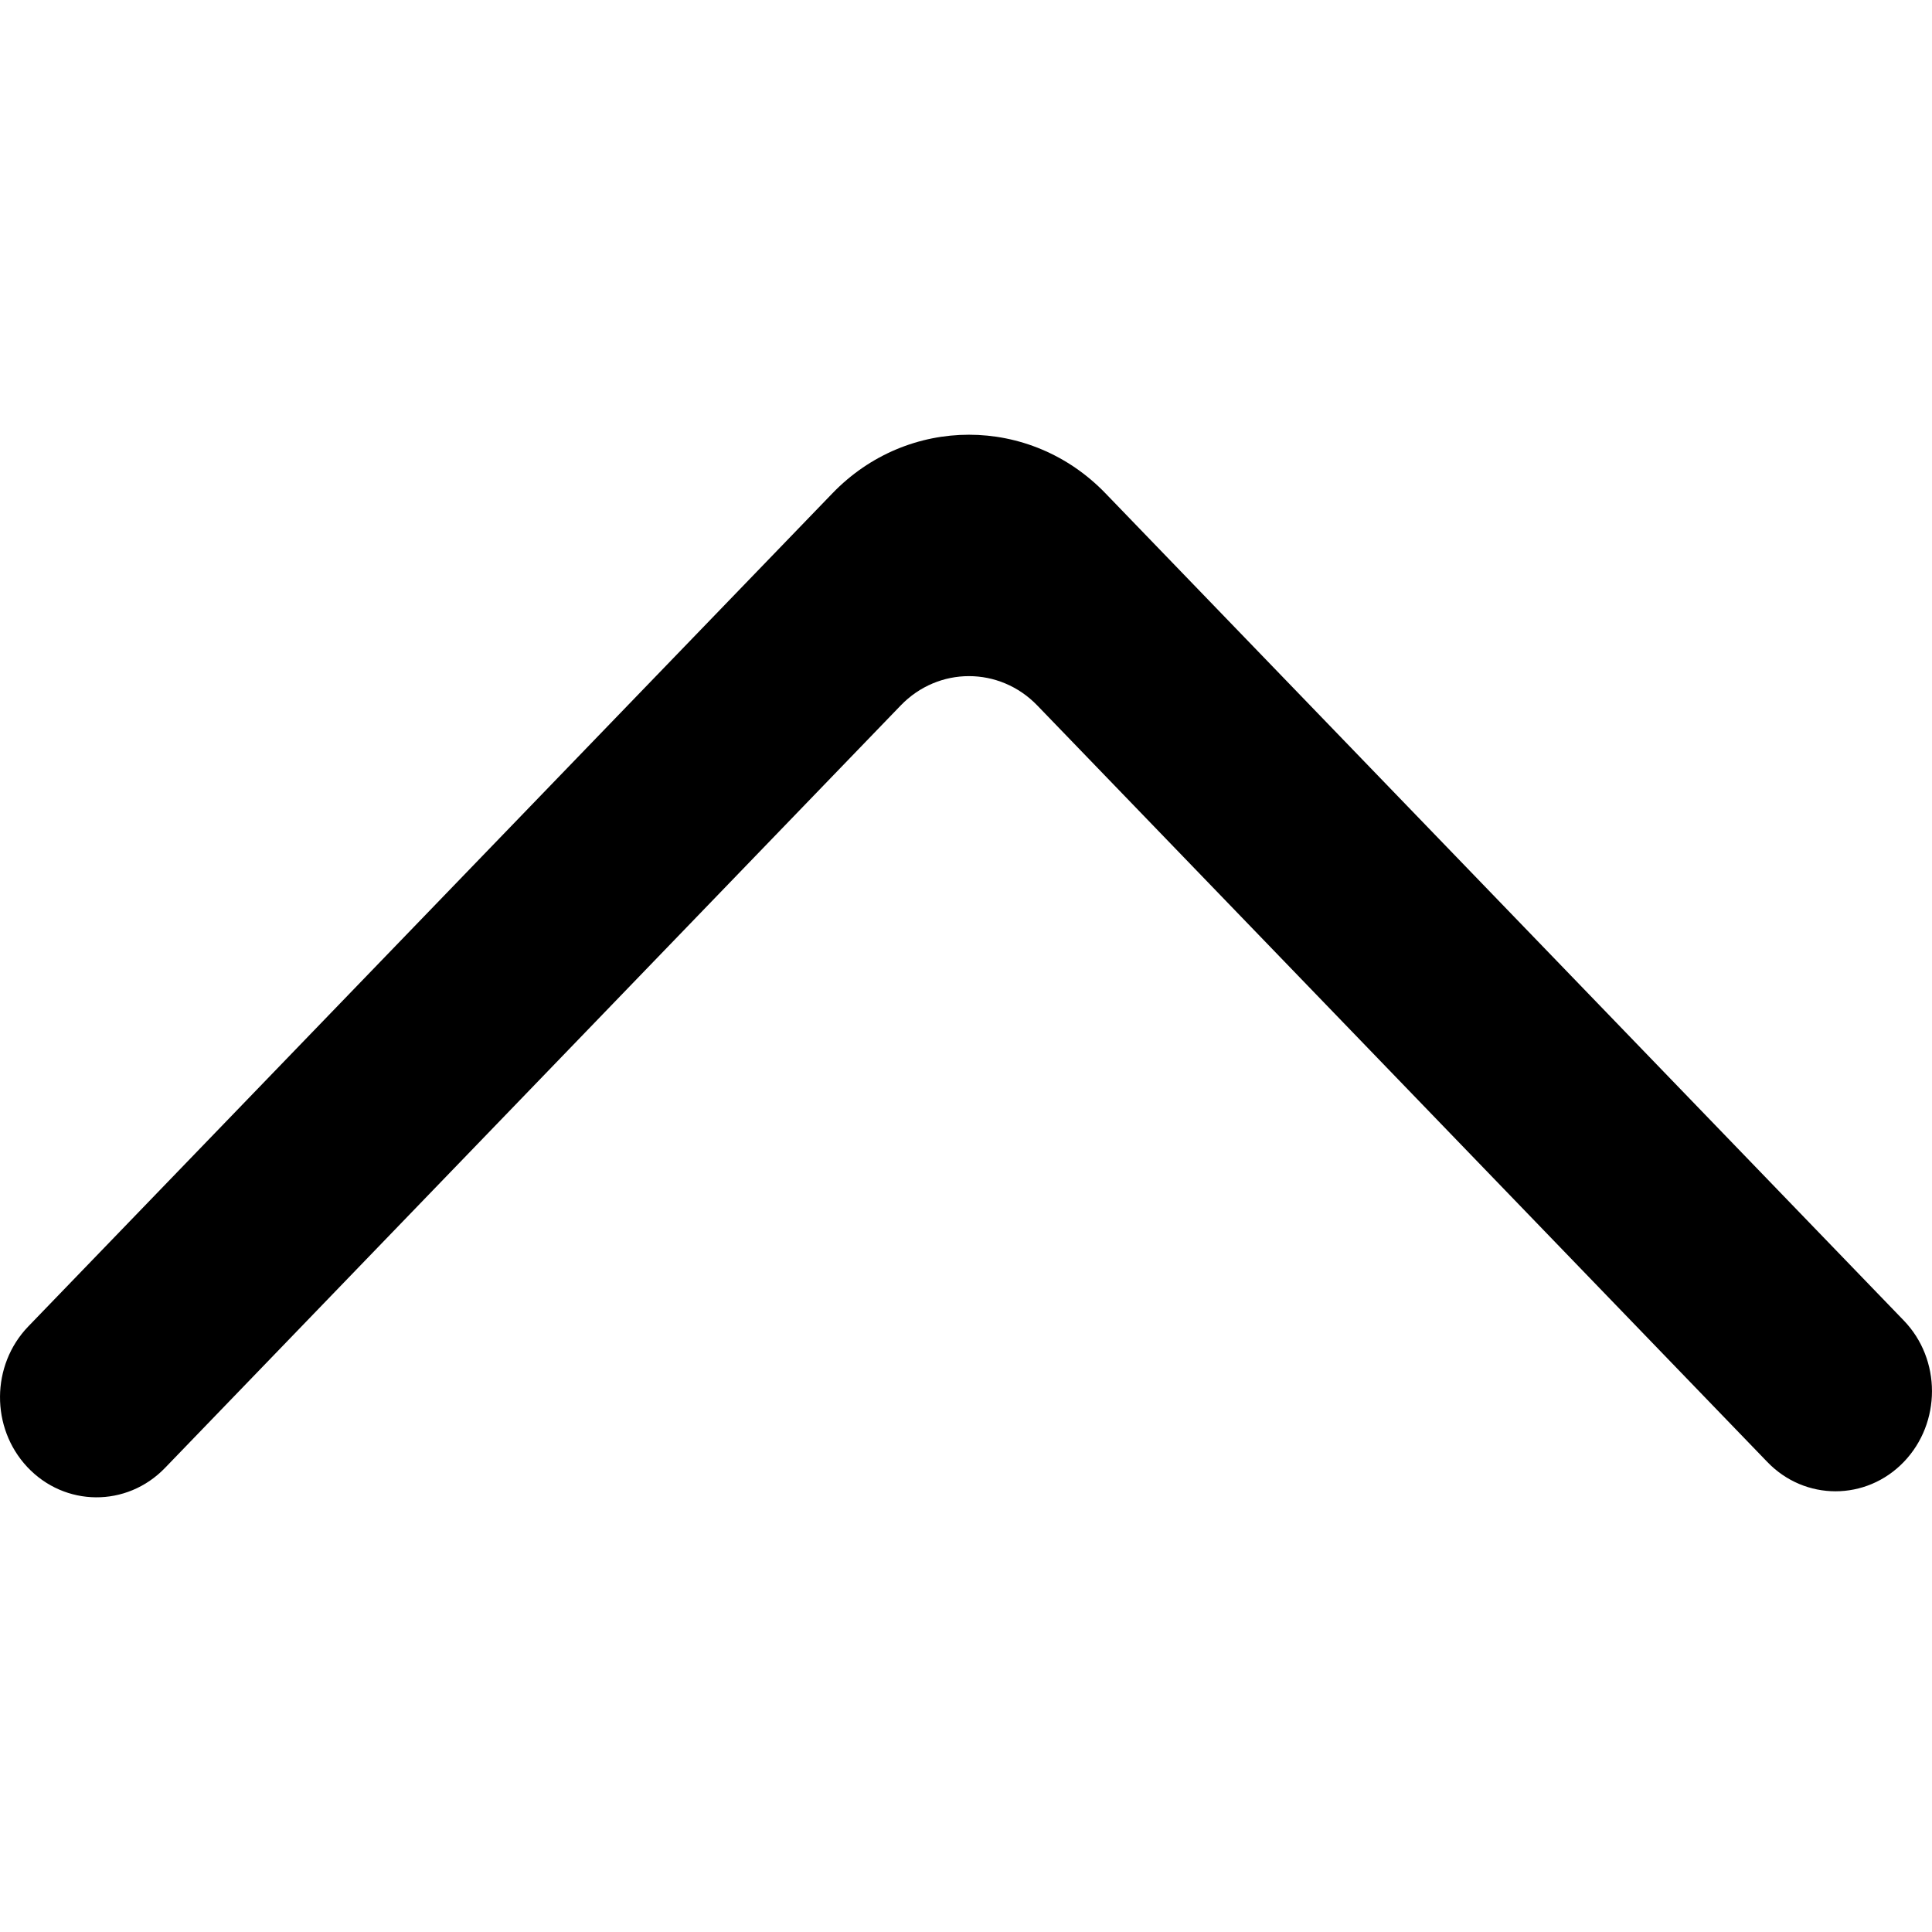
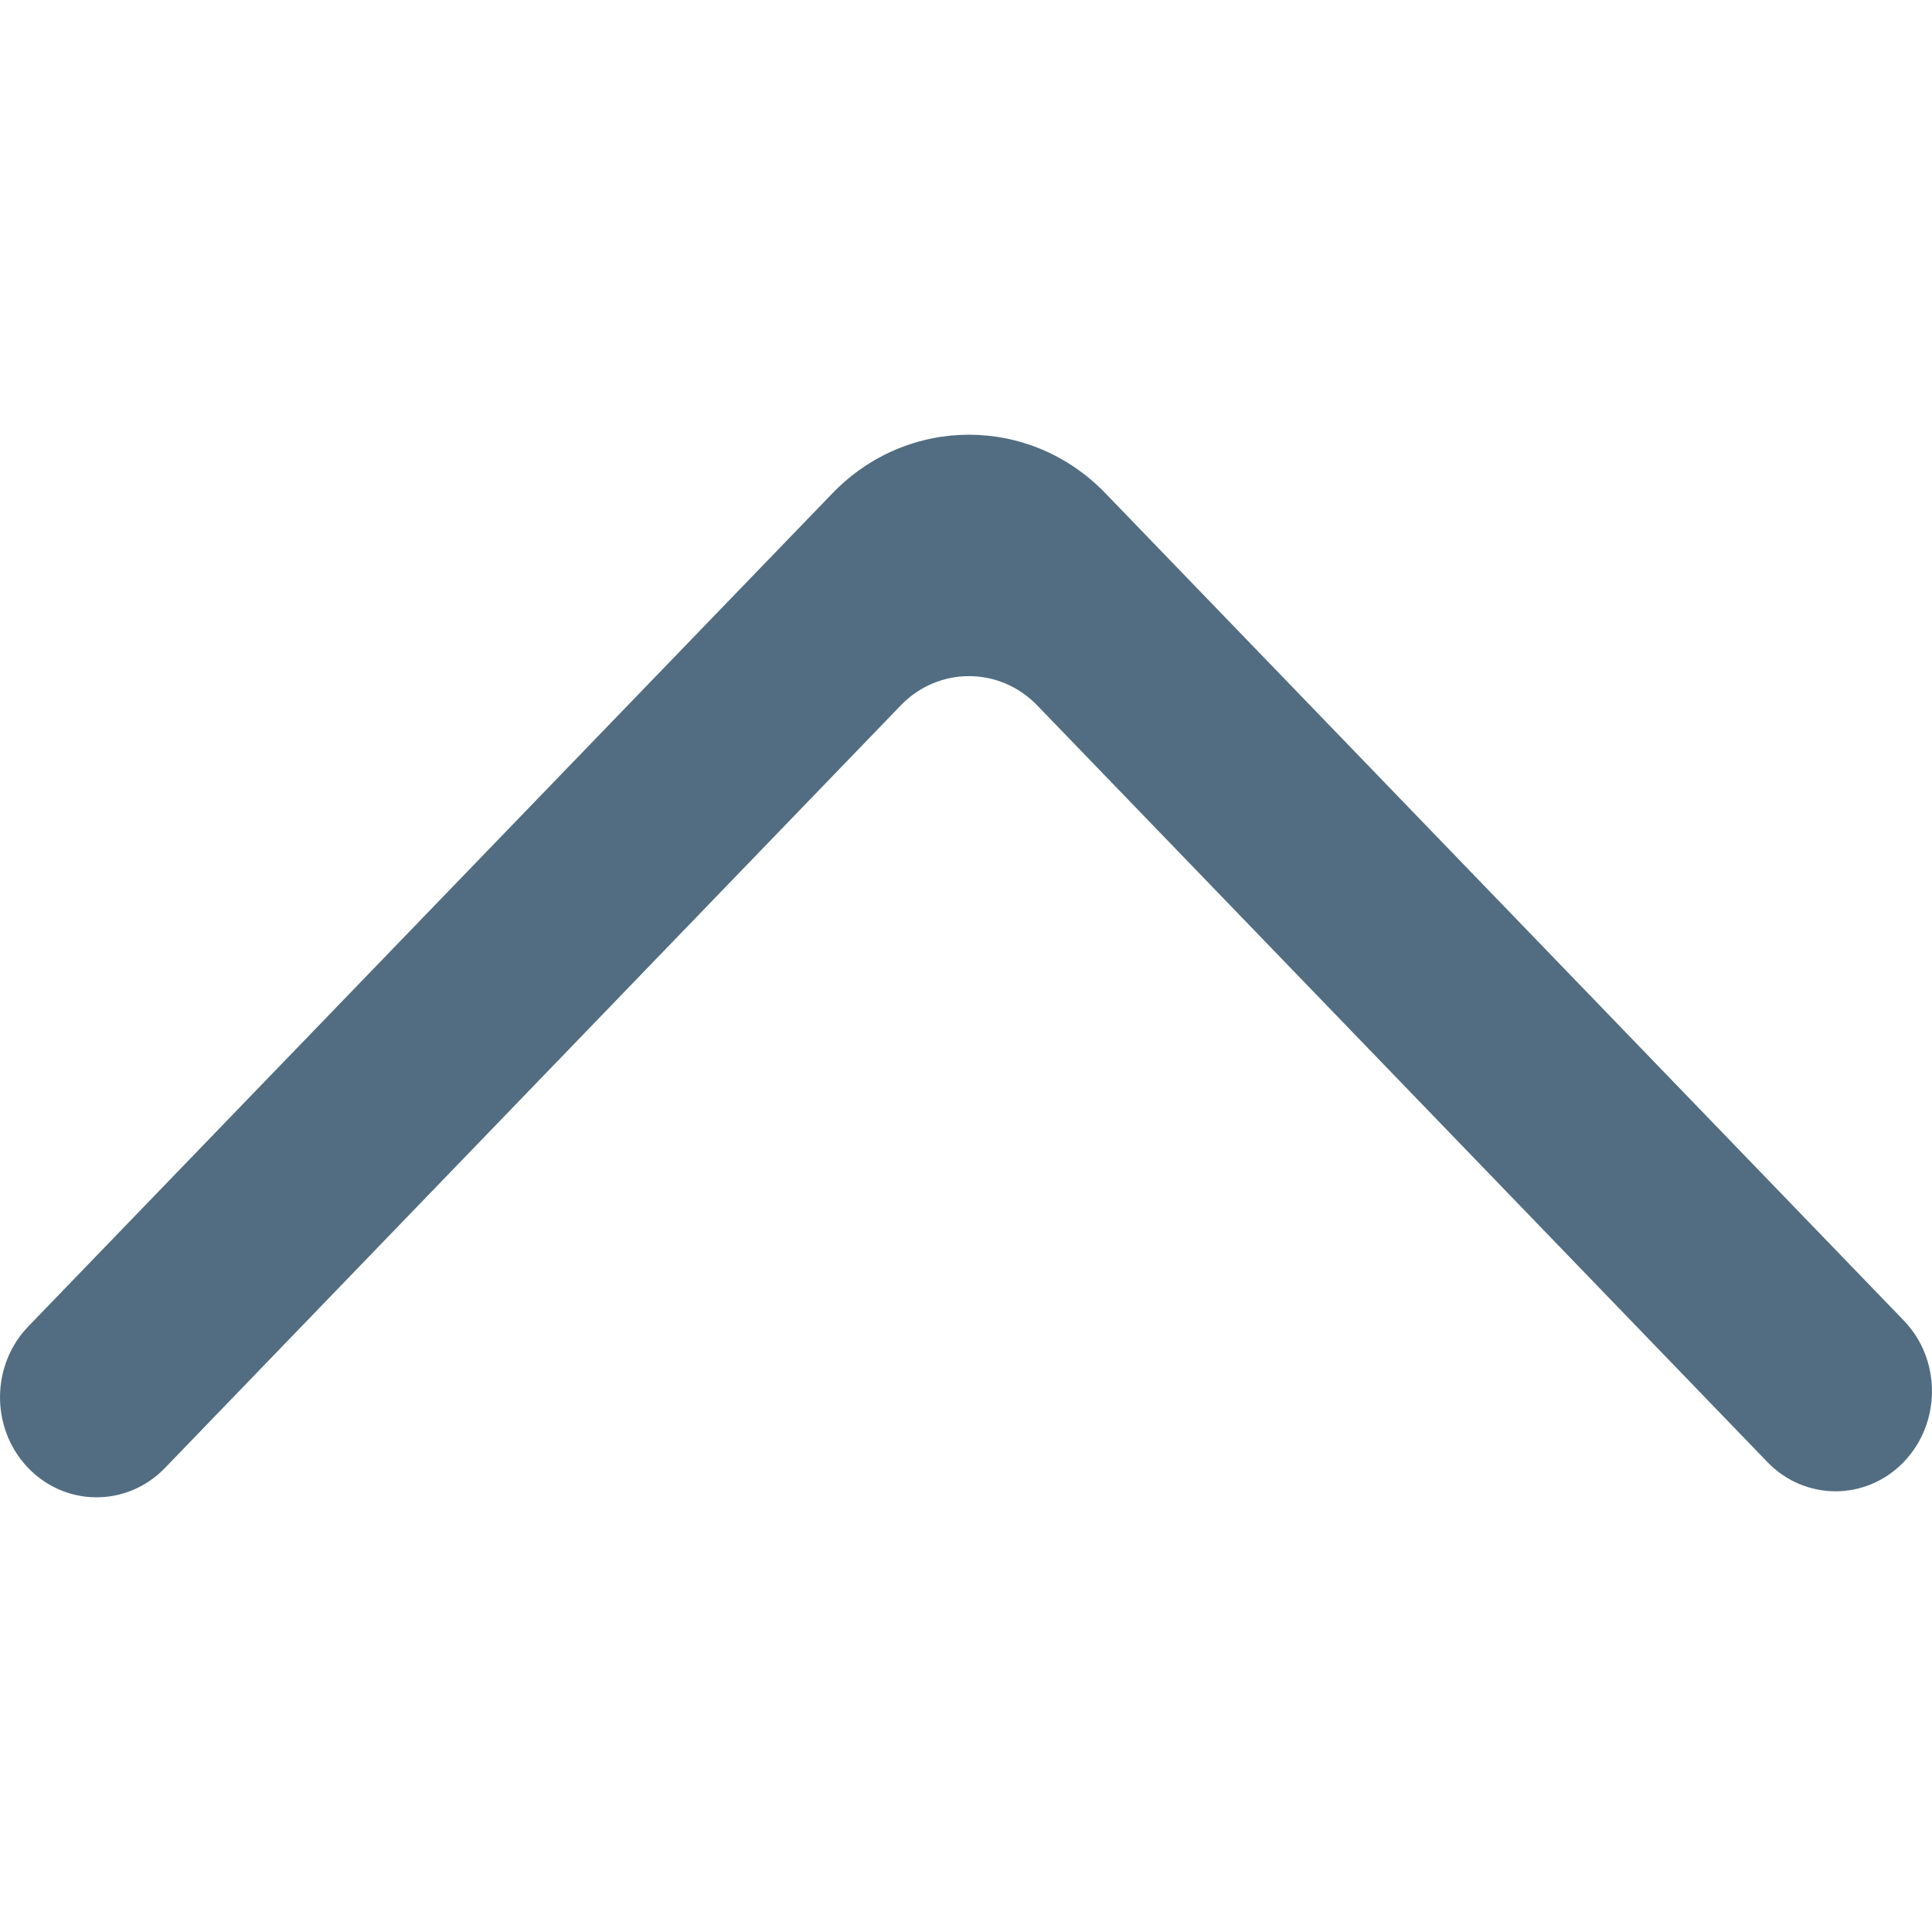
- <svg xmlns="http://www.w3.org/2000/svg" width="800px" height="800px" viewBox="0 -4.5 20 20" version="1.1">
+ <svg xmlns="http://www.w3.org/2000/svg" width="24px" height="24px" viewBox="0 -4.5 20 20" version="1.1">
  <defs>

</defs>
  <g id="Page-1" stroke="none" stroke-width="1" fill="none" fill-rule="evenodd">
-     <g id="Dribbble-Light-Preview" transform="translate(-260, -6684)" fill="#000000">
+     <g id="Dribbble-Light-Preview" transform="translate(-260, -6684)" fill="#526D82">
      <g id="icons" transform="translate(56, 160)">
        <path d="M223.708,6534.634 L223.708,6534.634 C224.097,6534.229 224.097,6533.573 223.708,6533.17 L215.444,6524.607 C214.664,6523.798 213.397,6523.798 212.617,6524.607 L204.292,6533.232 C203.907,6533.632 203.902,6534.28 204.282,6534.686 C204.671,6535.101 205.312,6535.105 205.707,6534.697 L213.324,6526.803 C213.714,6526.398 214.347,6526.398 214.738,6526.803 L222.295,6534.634 C222.684,6535.039 223.318,6535.039 223.708,6534.634" id="arrow_up-[#337]">

</path>
      </g>
    </g>
  </g>
</svg>
